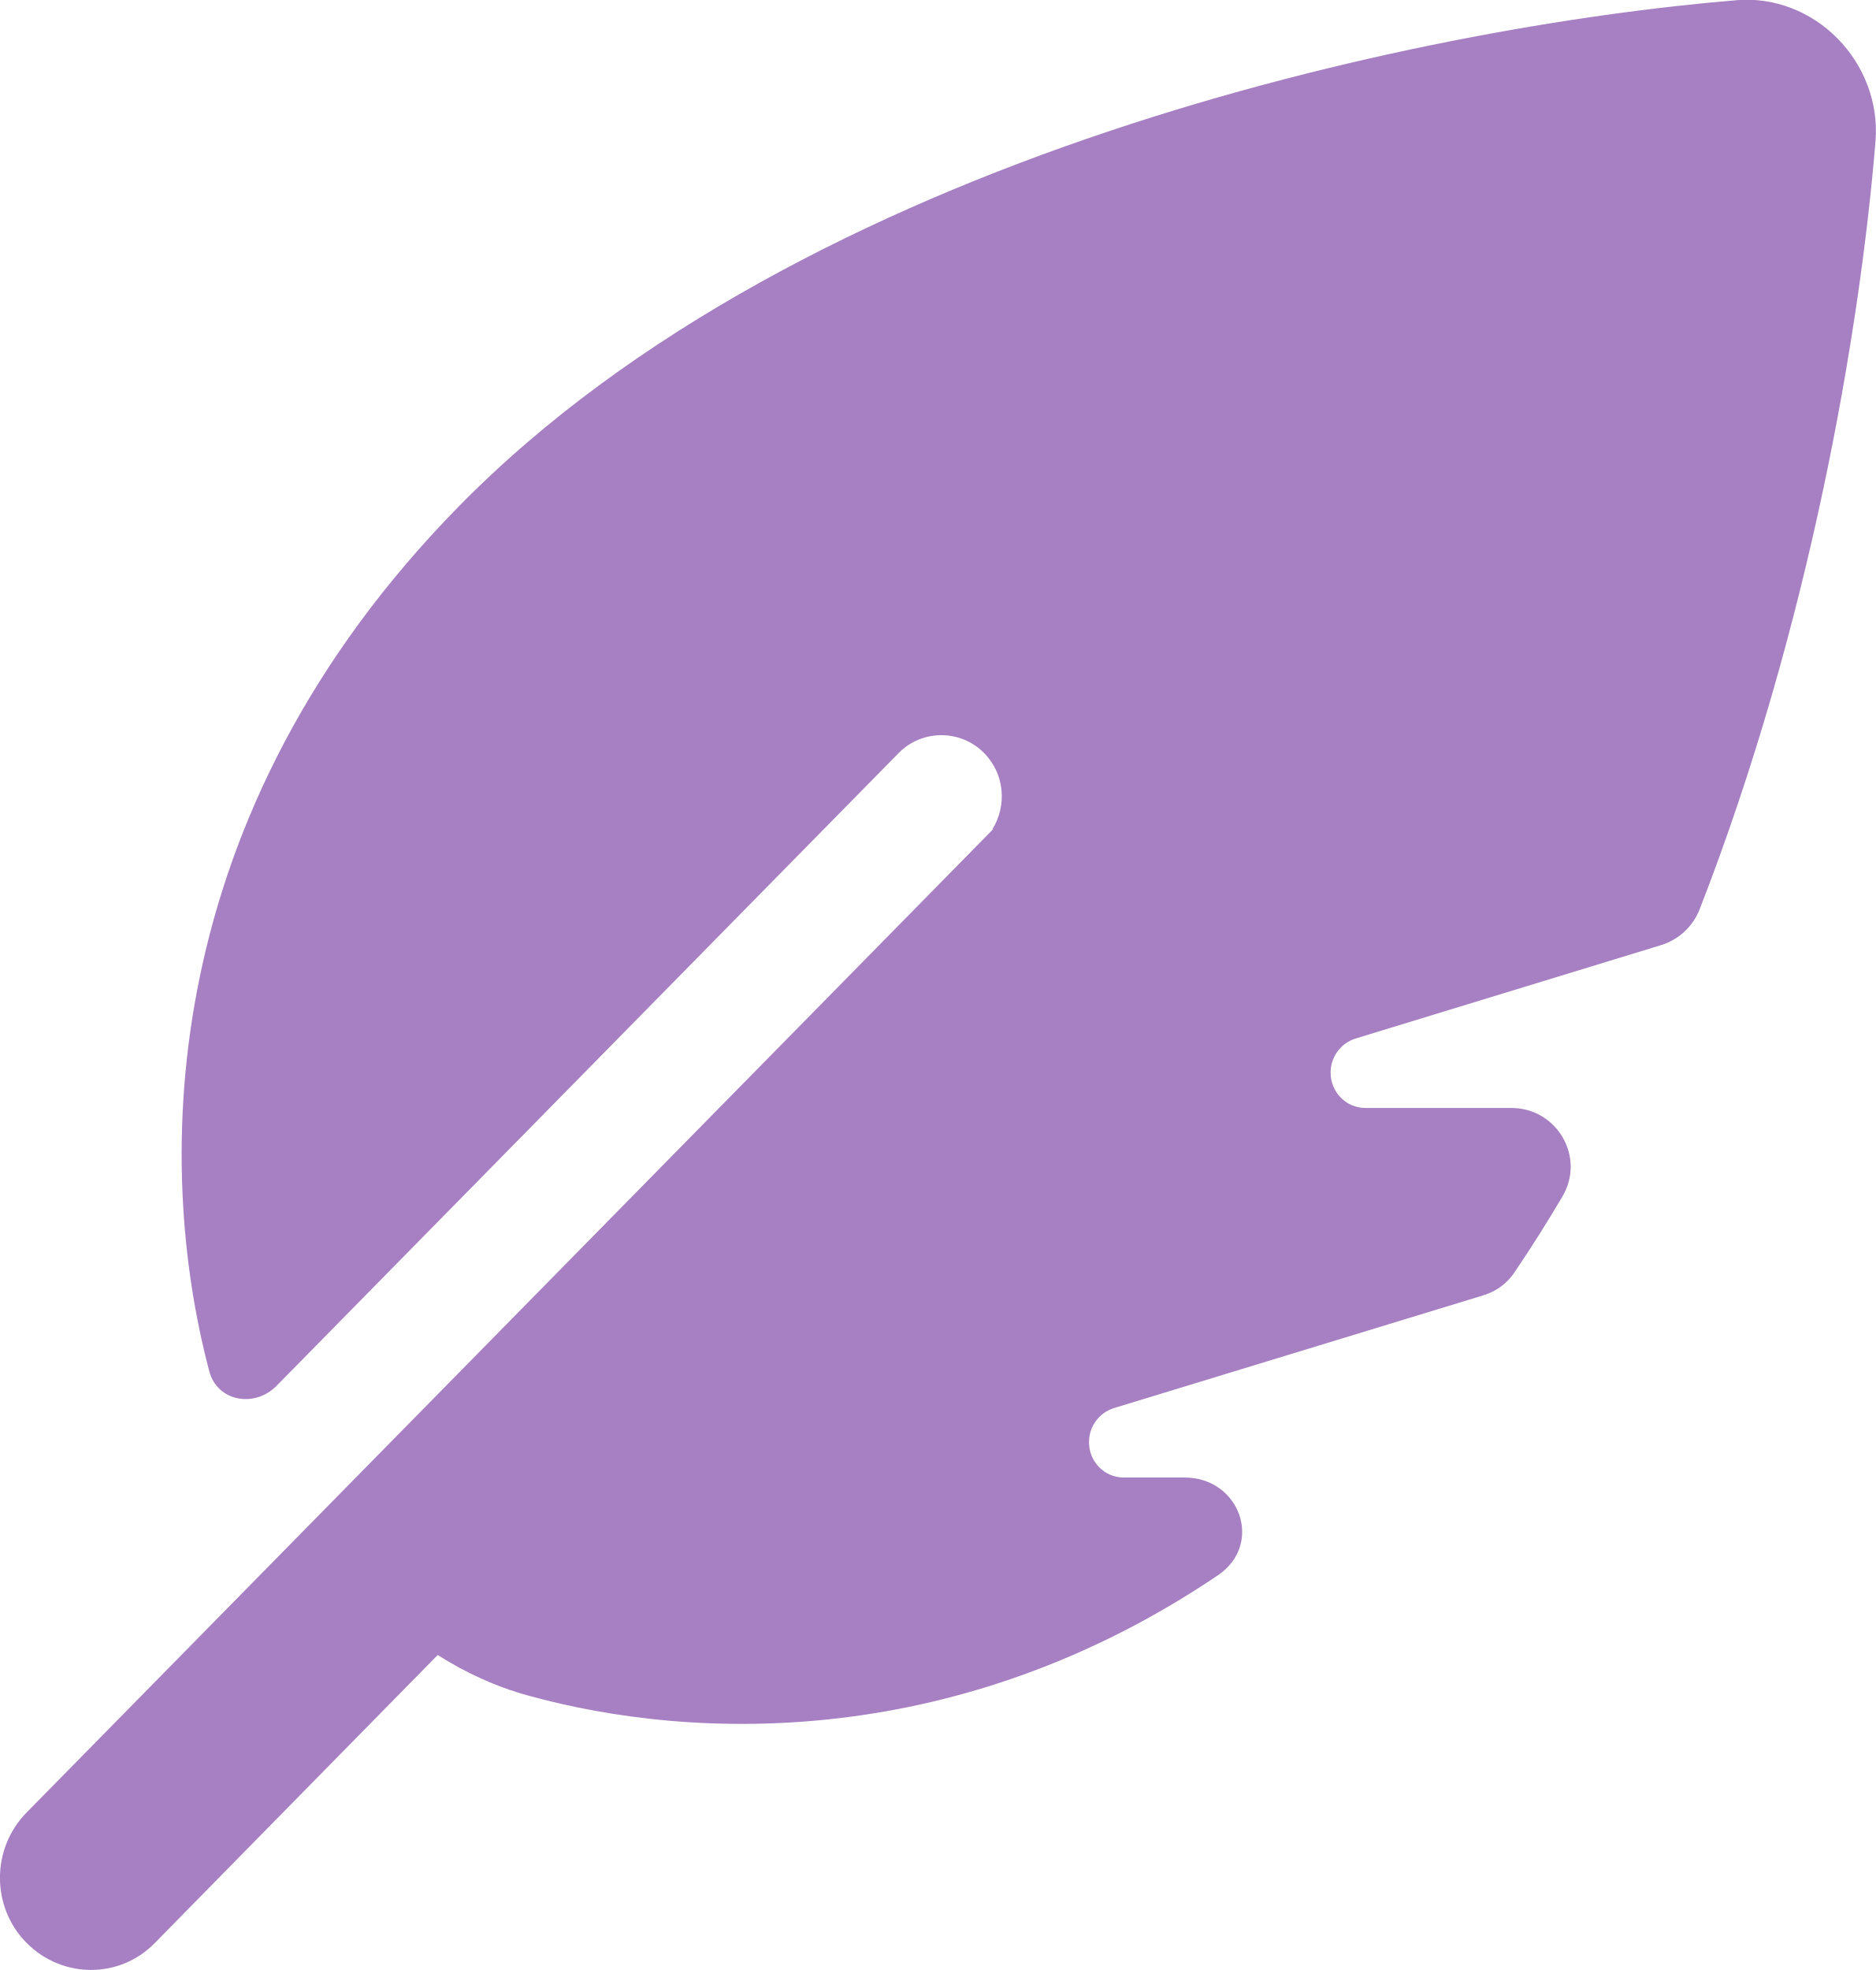
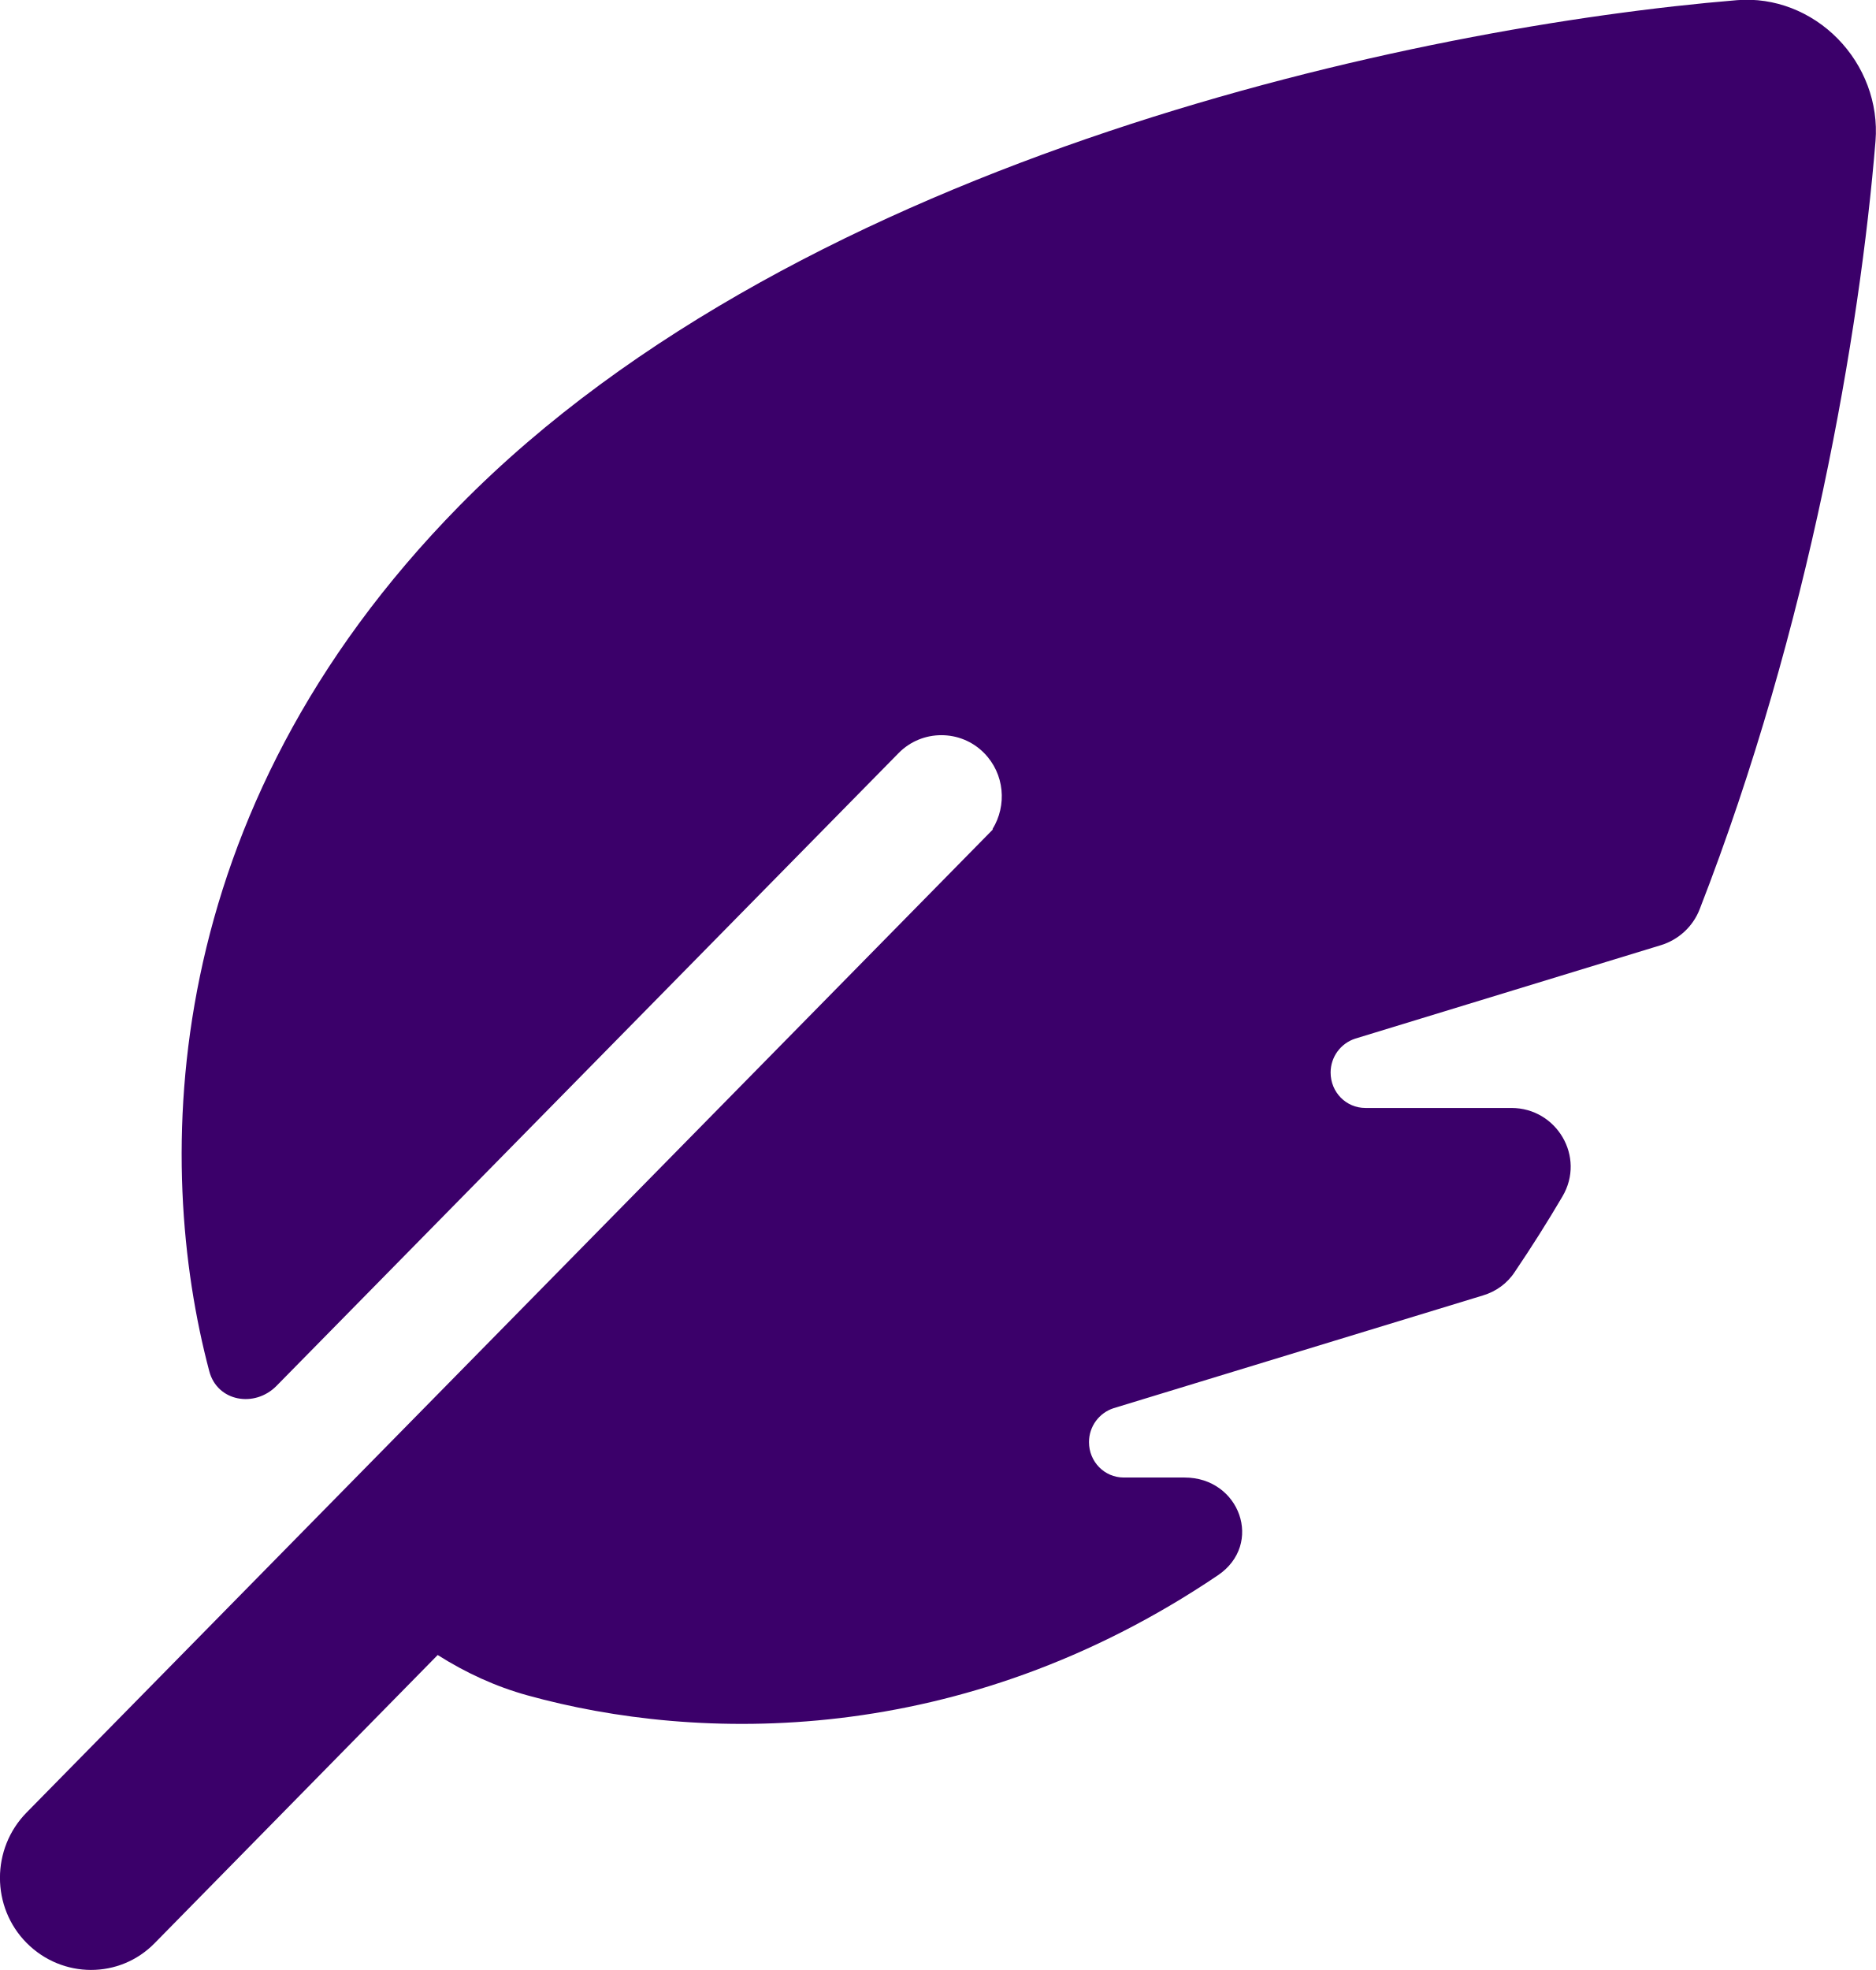
<svg xmlns="http://www.w3.org/2000/svg" id="Ebene_16" viewBox="0 0 233.07 244.73">
  <defs>
-     <style>.cls-1{fill:#a780c4;stroke-width:0px;}</style>
+     <style>.cls-1{fill:#3b006a;stroke-width:0px;}</style>
  </defs>
  <path class="cls-1" d="m123.36,103.04L3.31,225.16c-4.42,4.49-4.42,11.76,0,16.21,4.42,4.45,11.56,4.49,15.93,0l35.14-35.77c3.48,2.2,7.19,3.92,11.18,5.02,21.05,5.83,53.8,6.65,85.75-14.92,5.73-3.87,2.73-12.15-4.13-12.15h-7.56c-2.4,0-4.32-1.96-4.32-4.4,0-1.96,1.27-3.63,3.05-4.21l45.9-14.01c1.6-.48,3.01-1.48,3.95-2.92,2.07-3.06,4.04-6.17,5.92-9.37,2.91-4.92-.71-11-6.34-11h-18.14c-2.4,0-4.32-1.96-4.32-4.4,0-1.96,1.27-3.63,3.05-4.21l38.01-11.62c2.16-.67,3.95-2.29,4.79-4.45,13.67-35.1,19.92-71.87,21.85-95.44.38-4.73-1.41-9.37-4.7-12.72-3.29-3.35-7.85-5.16-12.5-4.78-39.37,3.25-115.96,19.27-158.76,62.83-37.64,38.3-37.92,81.62-31.06,107.49.99,3.78,5.64,4.59,8.36,1.82l77.29-78.61c2.91-2.96,7.71-2.96,10.62,0,2.54,2.58,2.87,6.5,1.03,9.47h.05Z" />
</svg>
